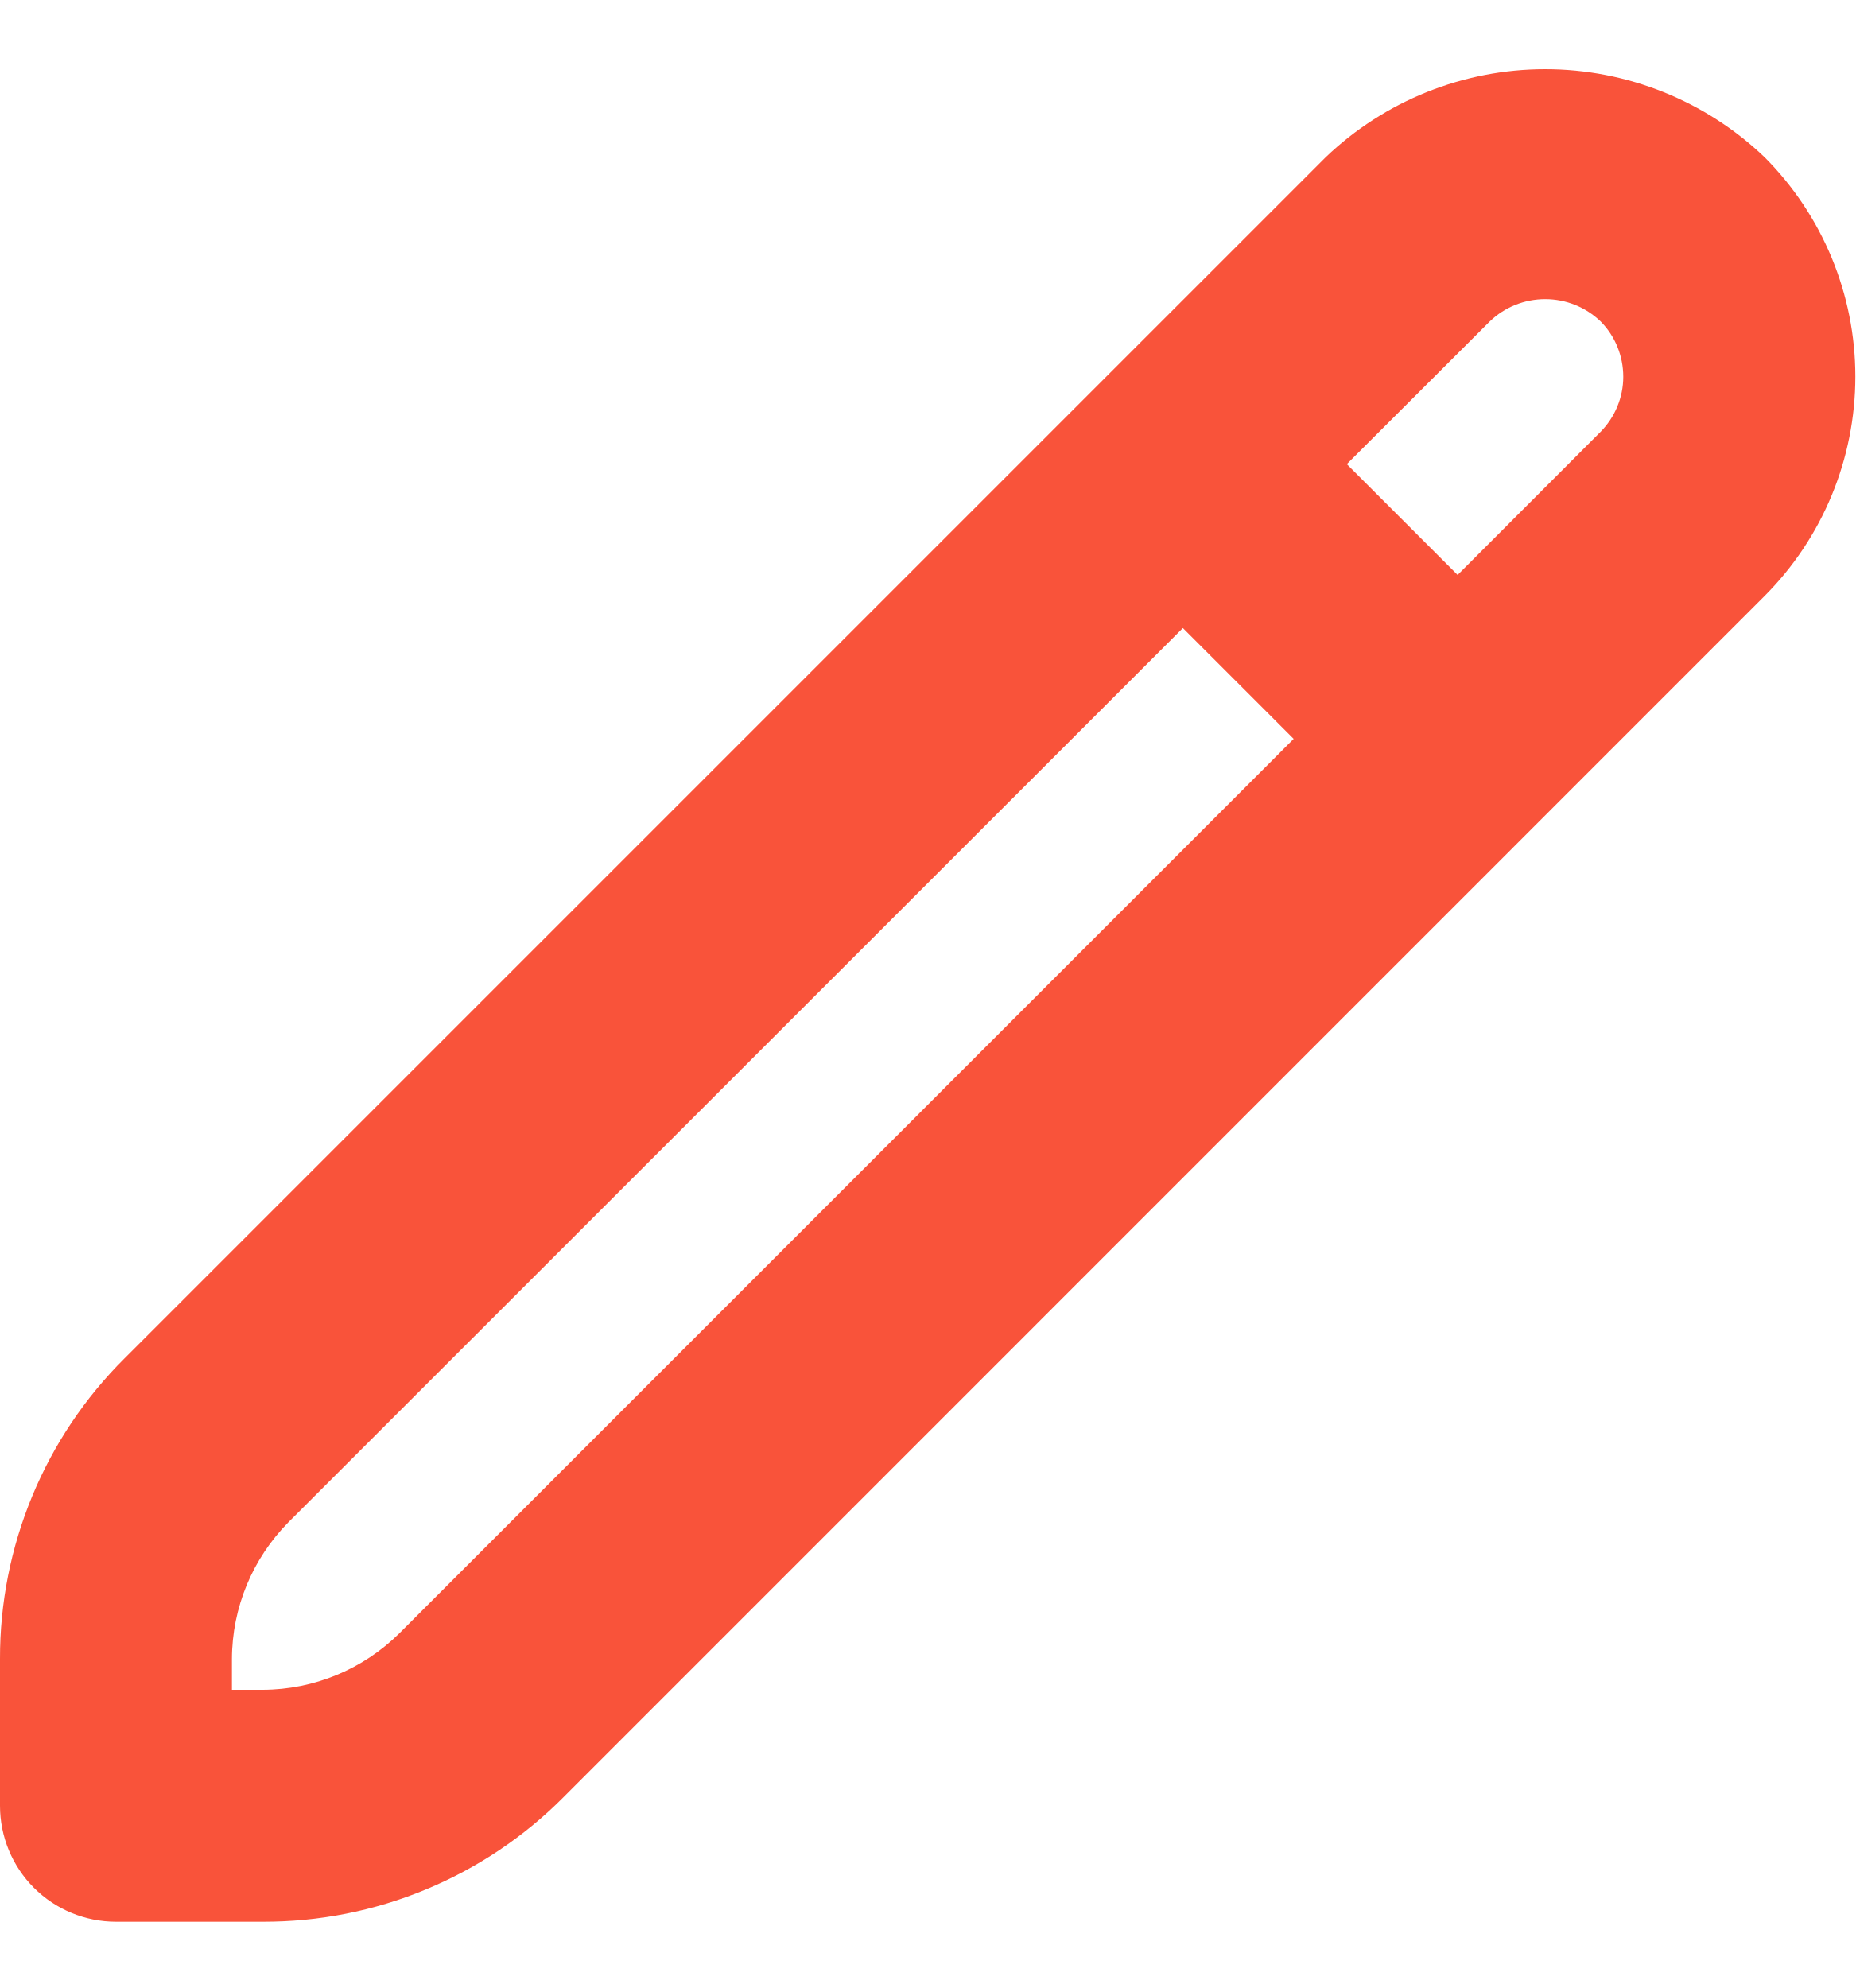
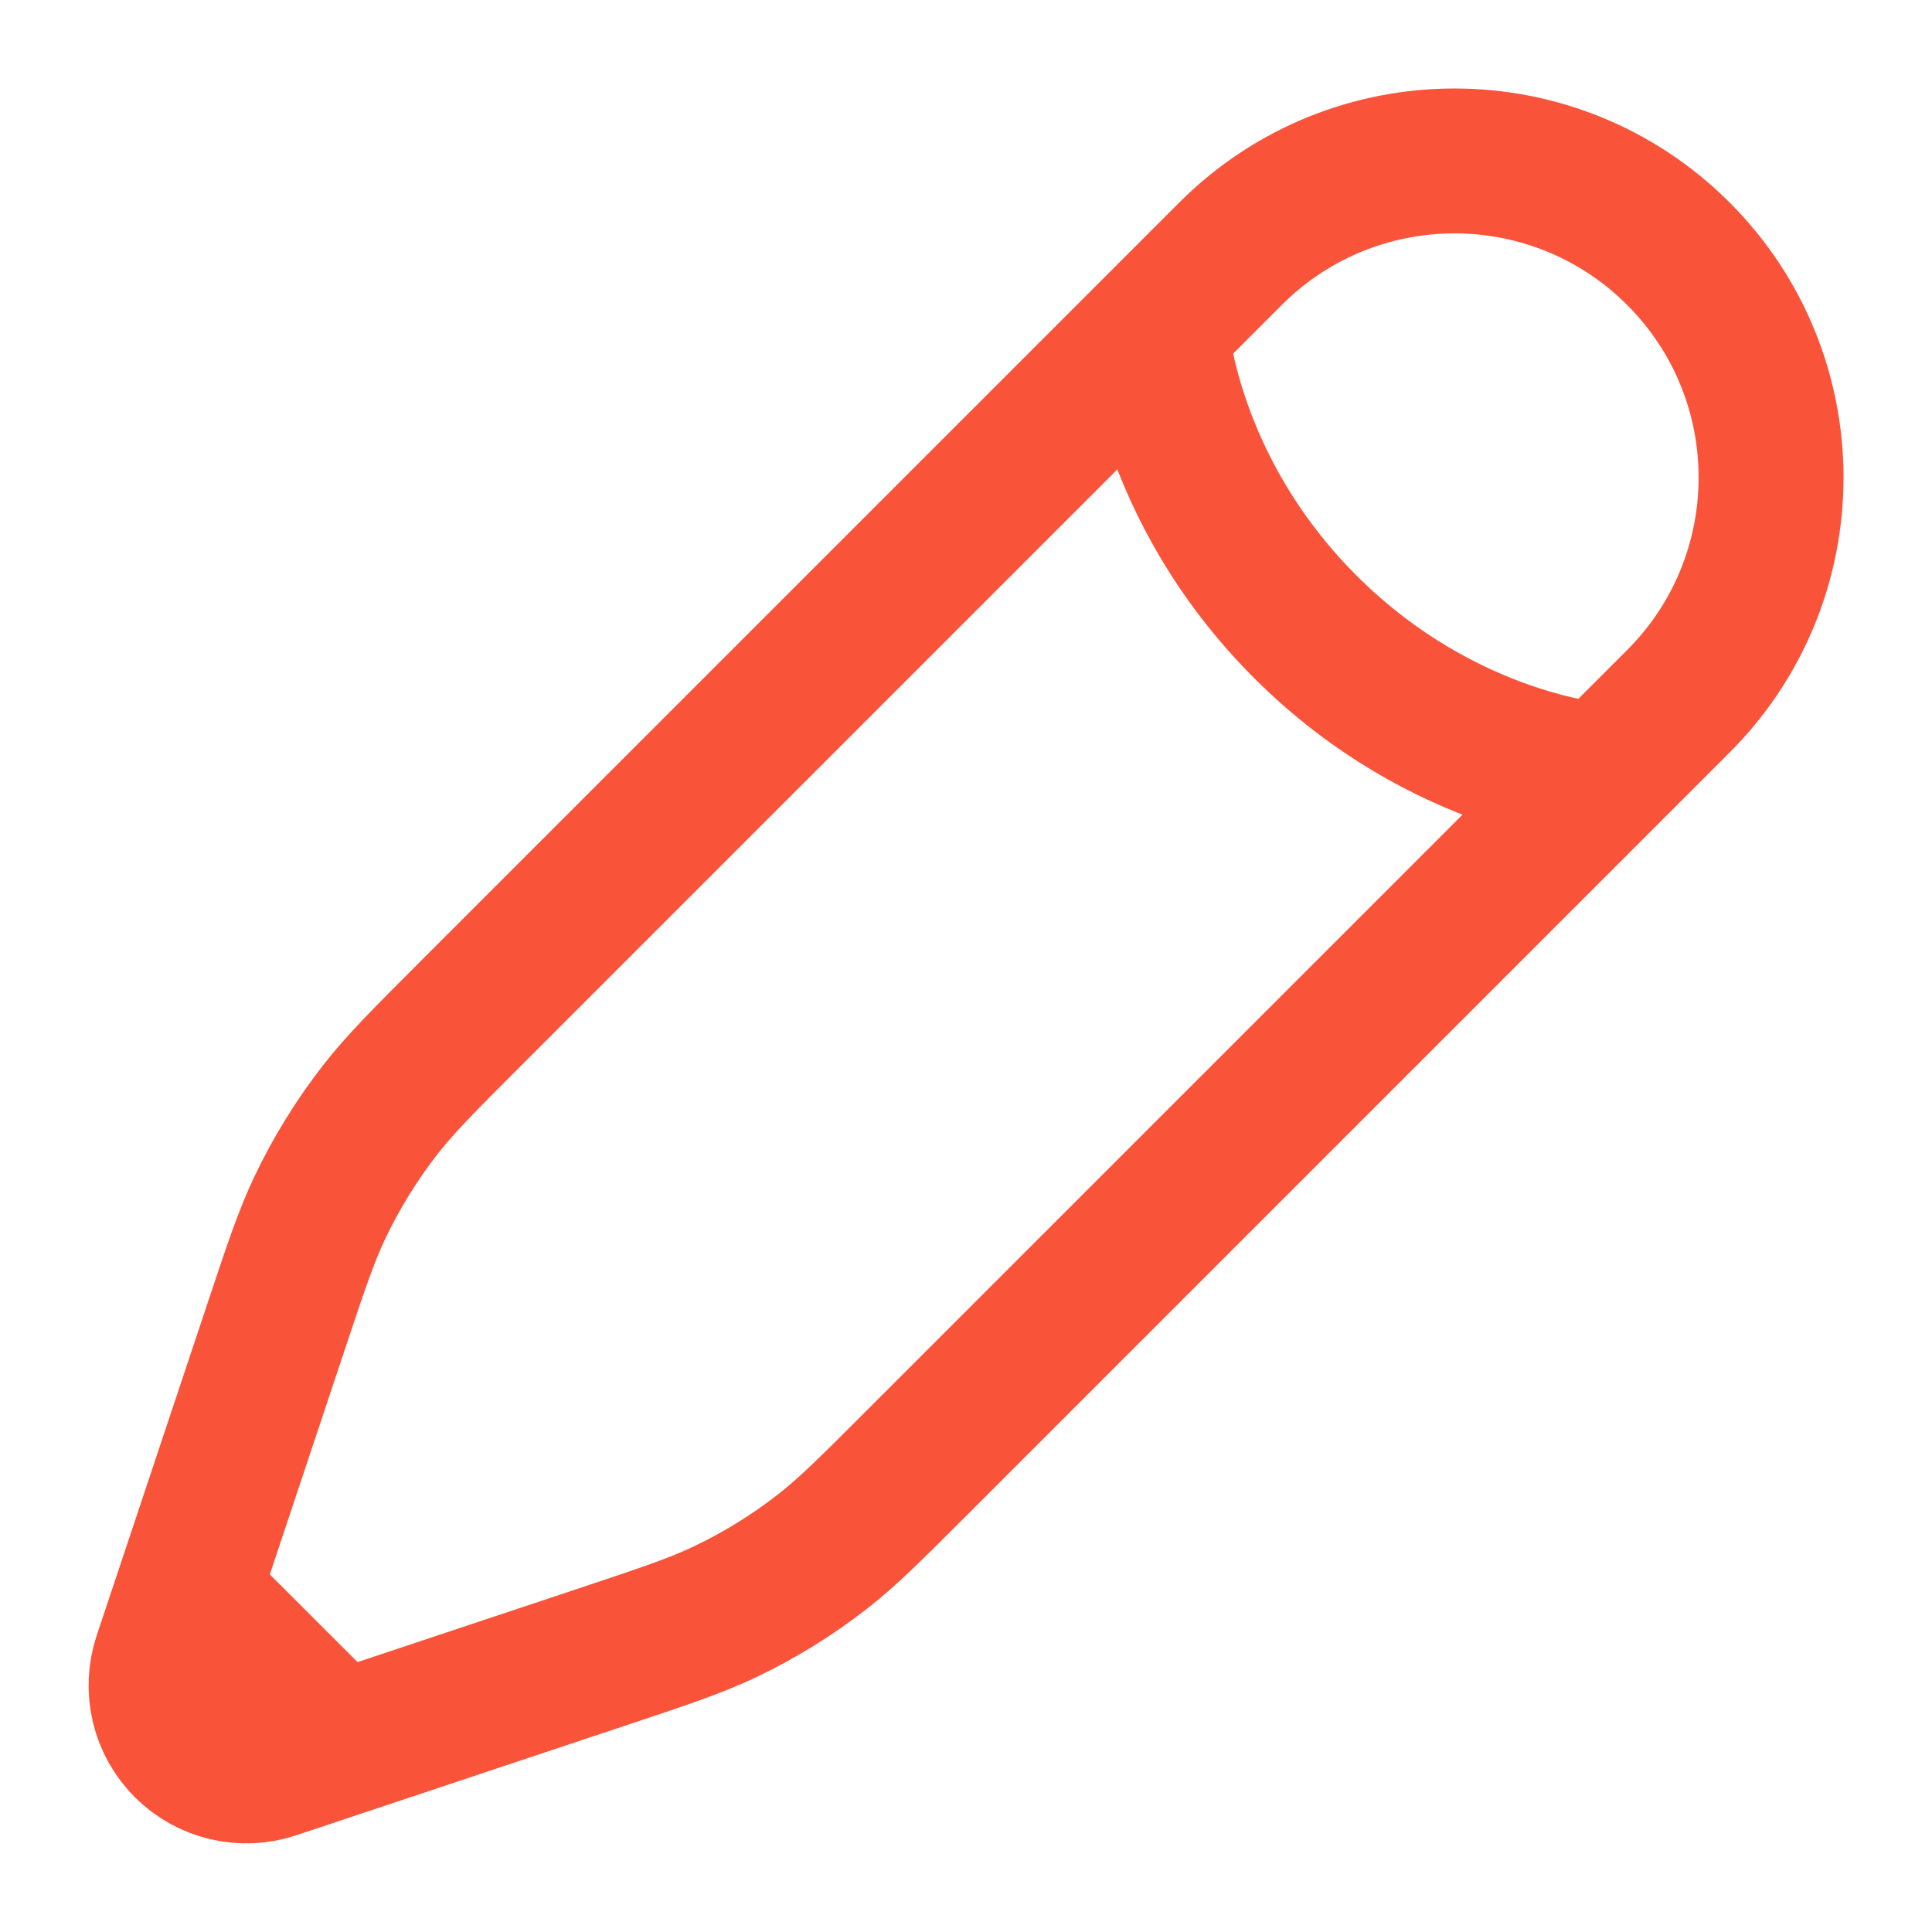
- <svg xmlns="http://www.w3.org/2000/svg" width="14" height="15" viewBox="0 0 14 15" fill="none">
-   <path d="M13.314 1.186C12.868 0.76 12.275 0.522 11.659 0.522C11.042 0.522 10.449 0.76 10.003 1.186L0.94 10.249C0.641 10.546 0.404 10.9 0.243 11.289C0.082 11.678 -0.001 12.095 8.68035e-06 12.517V13.625C8.68035e-06 13.857 0.092 14.08 0.256 14.244C0.42 14.408 0.643 14.5 0.875 14.5H1.983C2.405 14.501 2.822 14.419 3.212 14.257C3.601 14.096 3.955 13.859 4.252 13.56L13.314 4.497C13.752 4.058 13.999 3.462 13.999 2.841C13.999 2.221 13.752 1.625 13.314 1.186ZM3.014 12.323C2.74 12.595 2.369 12.749 1.983 12.75H1.75V12.517C1.751 12.13 1.905 11.76 2.177 11.485L8.925 4.739L9.761 5.575L3.014 12.323ZM12.075 3.26L10.998 4.338L10.162 3.502L11.241 2.425C11.353 2.317 11.503 2.257 11.659 2.257C11.815 2.257 11.964 2.317 12.077 2.425C12.187 2.536 12.248 2.686 12.248 2.843C12.248 2.999 12.185 3.149 12.075 3.26Z" fill="#F9533A" />
+ <svg xmlns="http://www.w3.org/2000/svg" width="20" height="20" viewBox="0 0 20 20" fill="none">
+   <path d="M11.967 3.398L12.739 2.626C14.019 1.346 16.094 1.346 17.374 2.626C18.654 3.906 18.654 5.98 17.374 7.26L16.601 8.033M11.967 3.398C11.967 3.398 12.064 5.04 13.512 6.488C14.96 7.936 16.601 8.033 16.601 8.033M11.967 3.398L4.866 10.499C4.385 10.98 4.145 11.221 3.938 11.486C3.694 11.799 3.485 12.137 3.314 12.495C3.169 12.799 3.062 13.121 2.847 13.767L1.935 16.501M16.601 8.033L9.5 15.134C9.019 15.615 8.779 15.855 8.514 16.062C8.201 16.306 7.863 16.515 7.504 16.686C7.201 16.83 6.878 16.938 6.233 17.153L3.499 18.064M3.499 18.064L2.83 18.287C2.513 18.393 2.163 18.311 1.926 18.074C1.689 17.837 1.607 17.487 1.712 17.169L1.935 16.501M3.499 18.064L1.935 16.501" stroke="#F9533A" stroke-width="1.5" />
</svg>
